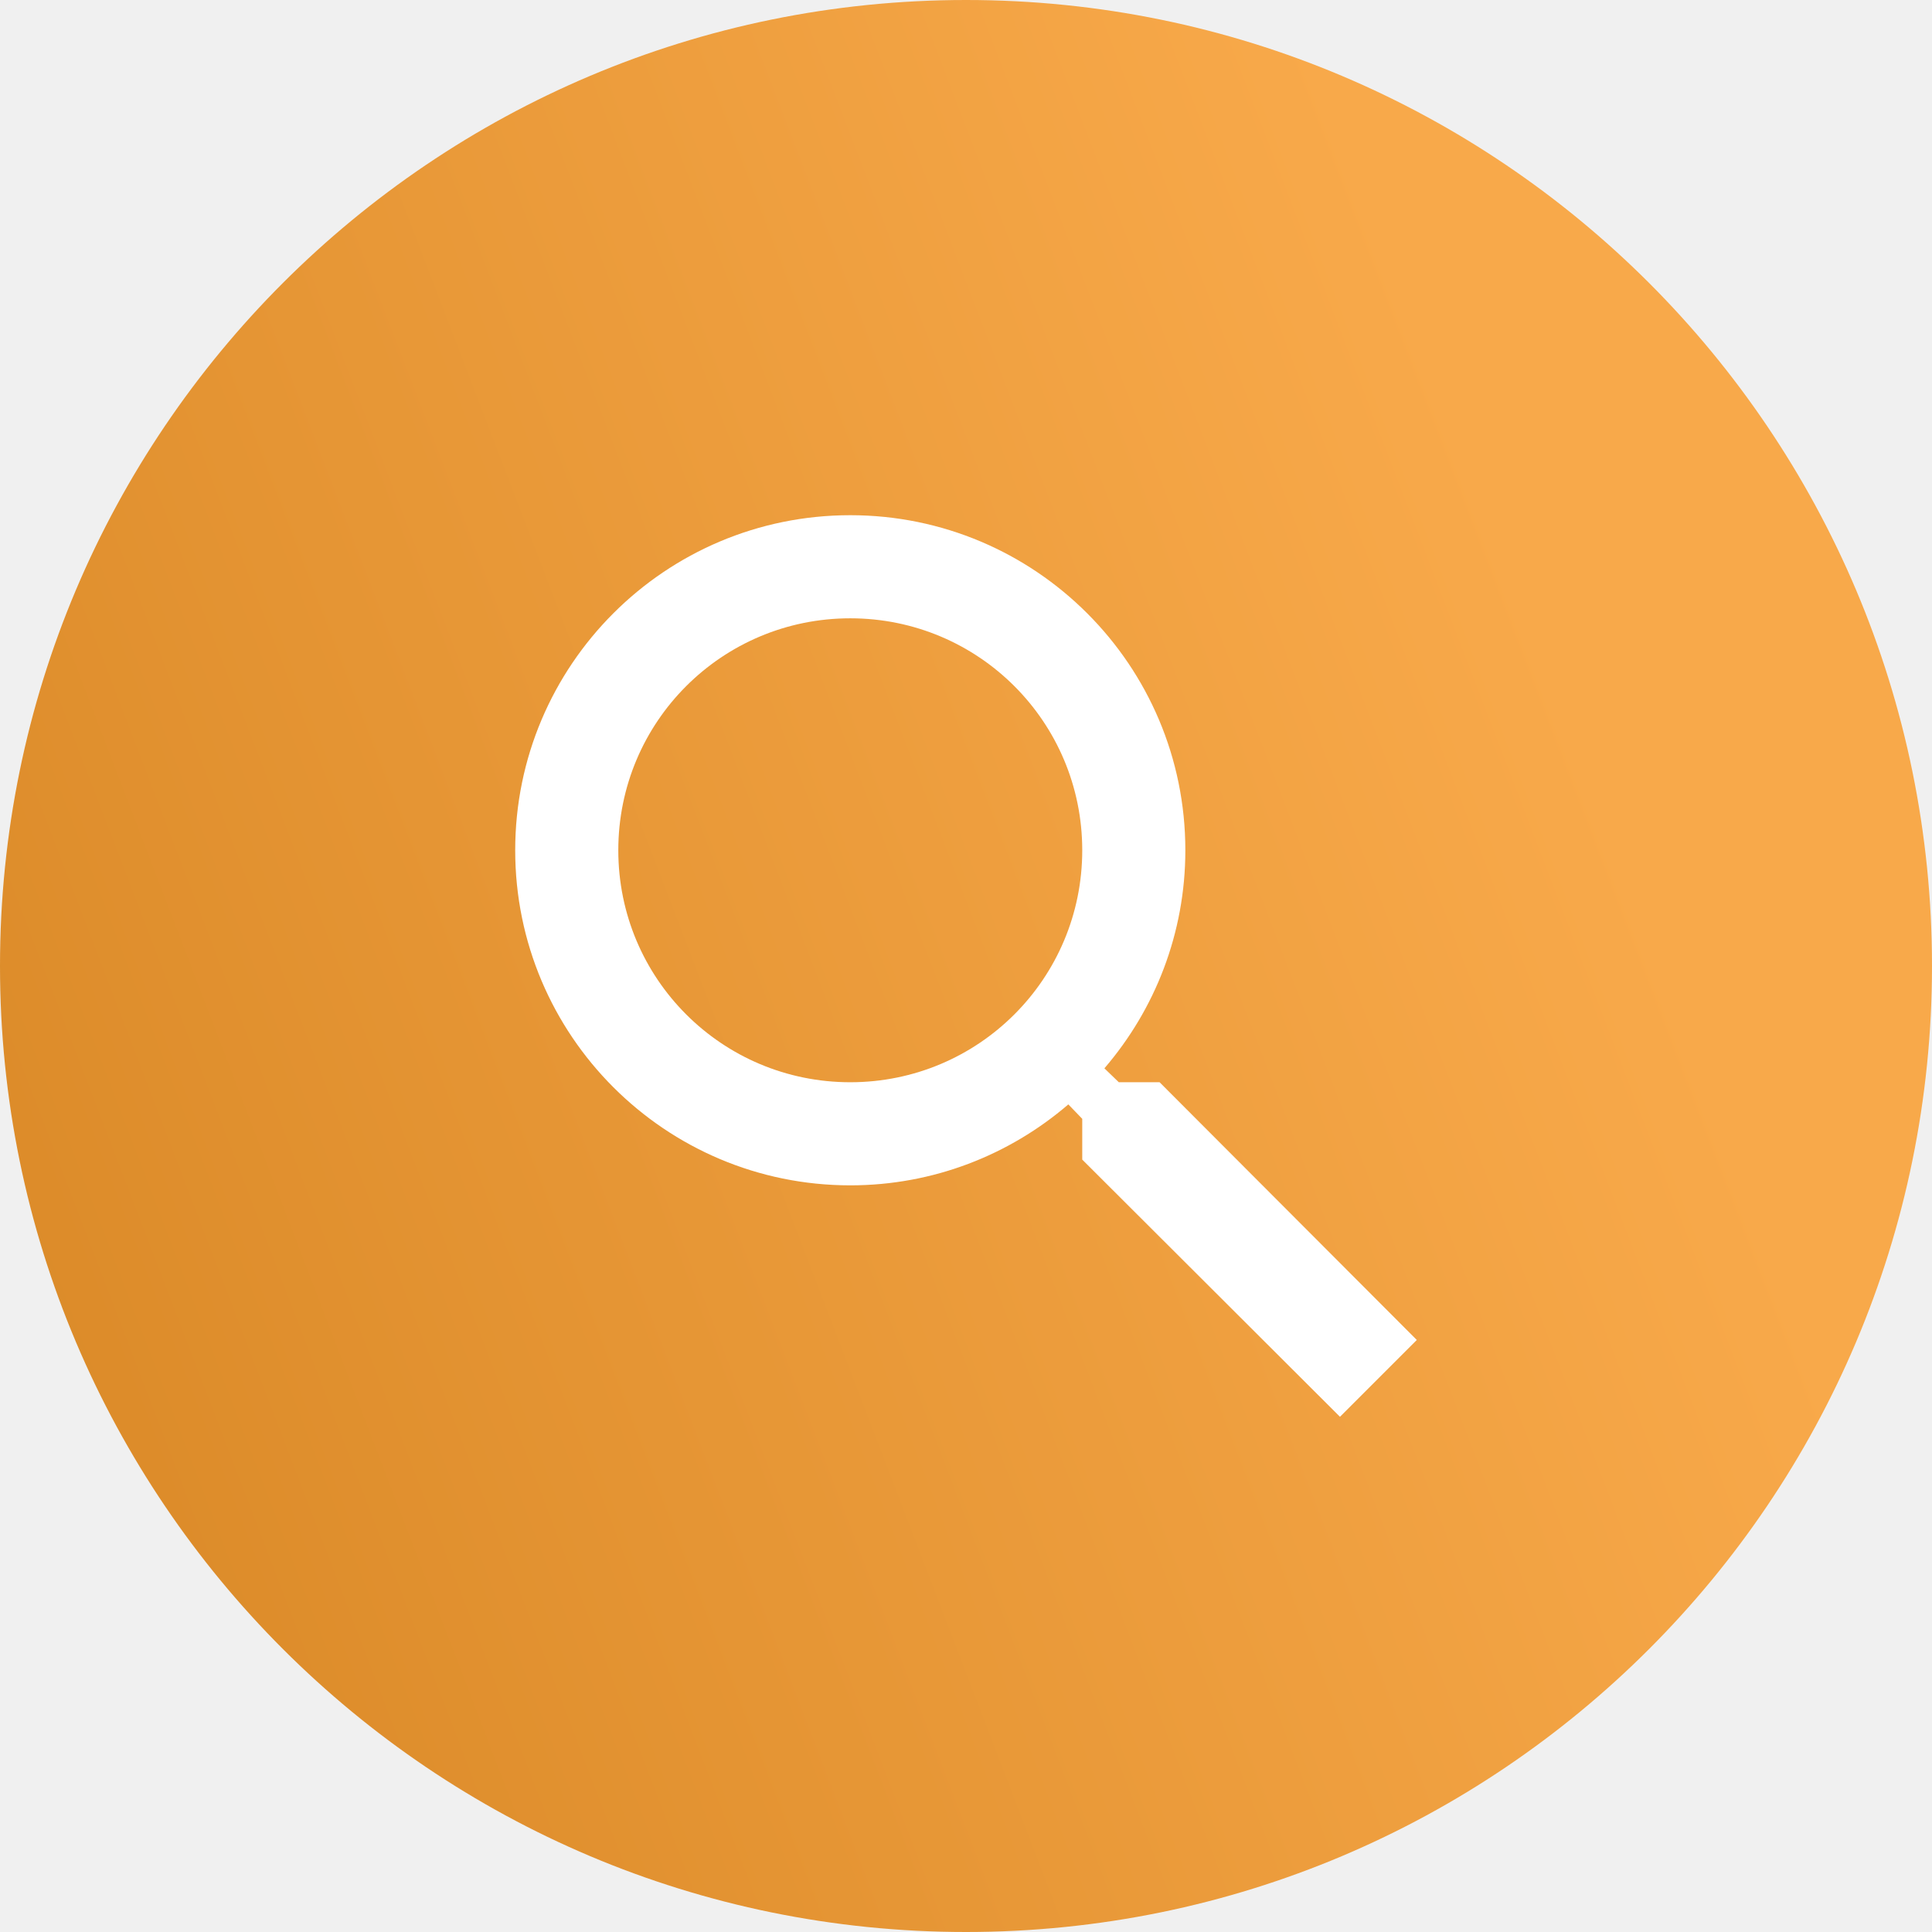
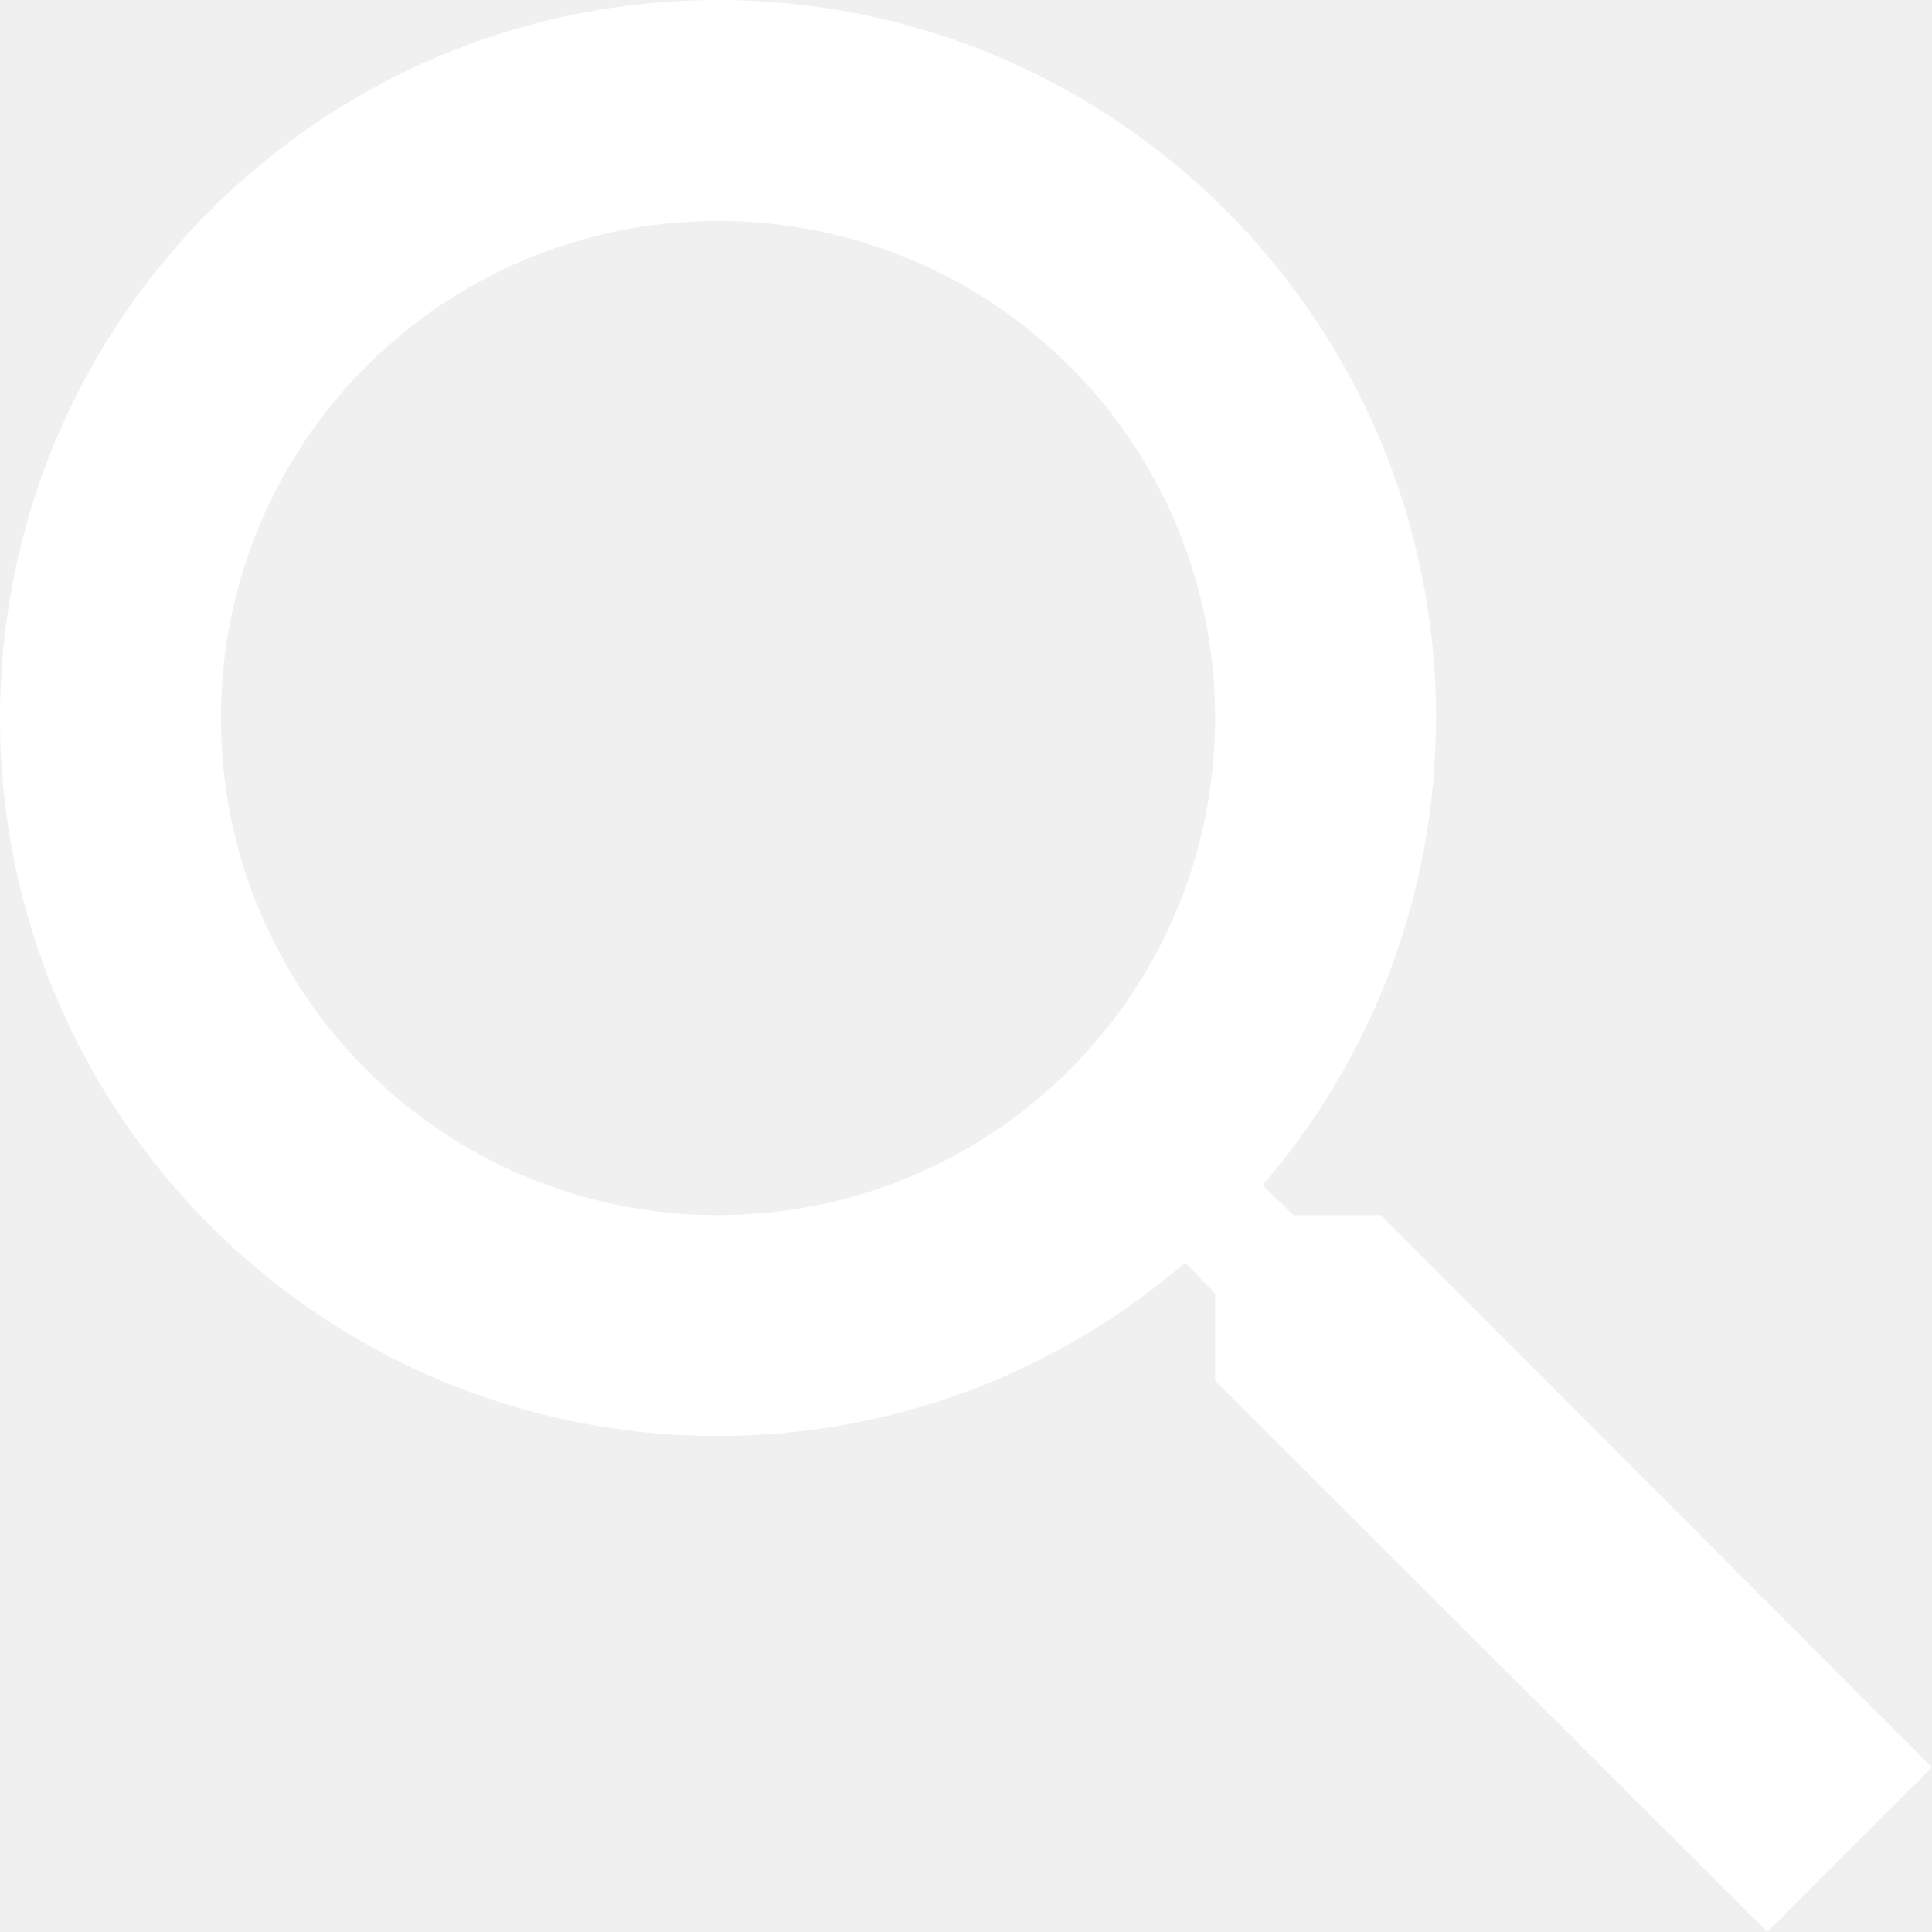
- <svg xmlns="http://www.w3.org/2000/svg" width="30" height="30" viewBox="0 0 30 30" fill="none">
-   <rect width="30" height="30" rx="15" fill="url(#paint0_linear_244_1903)" />
-   <path d="M18.006 16.805H17.373L17.149 16.589C17.934 15.676 18.406 14.492 18.406 13.203C18.406 10.329 16.077 8 13.203 8C10.329 8 8 10.329 8 13.203C8 16.077 10.329 18.406 13.203 18.406C14.492 18.406 15.676 17.934 16.589 17.149L16.805 17.373V18.006L20.807 22L22 20.807L18.006 16.805ZM13.203 16.805C11.21 16.805 9.601 15.196 9.601 13.203C9.601 11.21 11.21 9.601 13.203 9.601C15.196 9.601 16.805 11.21 16.805 13.203C16.805 15.196 15.196 16.805 13.203 16.805Z" fill="white" />
-   <defs>
-     <linearGradient id="paint0_linear_244_1903" x1="17.279" y1="-7.674" x2="-22.822" y2="7.697" gradientUnits="userSpaceOnUse">
-       <stop stop-color="#F8A94A" />
-       <stop offset="1" stop-color="#C97713" />
-     </linearGradient>
-   </defs>
+ <svg xmlns="http://www.w3.org/2000/svg" width="14" height="14" viewBox="0 0 14 14" fill="none">
+   <path d="M10.006 8.805H9.373L9.149 8.589C9.934 7.676 10.406 6.492 10.406 5.203C10.406 2.329 8.077 0 5.203 0C2.329 0 0 2.329 0 5.203C0 8.077 2.329 10.406 5.203 10.406C6.492 10.406 7.676 9.934 8.589 9.149L8.805 9.373V10.006L12.807 14L14 12.807L10.006 8.805ZM5.203 8.805C3.21 8.805 1.601 7.196 1.601 5.203C1.601 3.21 3.21 1.601 5.203 1.601C7.196 1.601 8.805 3.21 8.805 5.203C8.805 7.196 7.196 8.805 5.203 8.805Z" fill="white" />
</svg>
